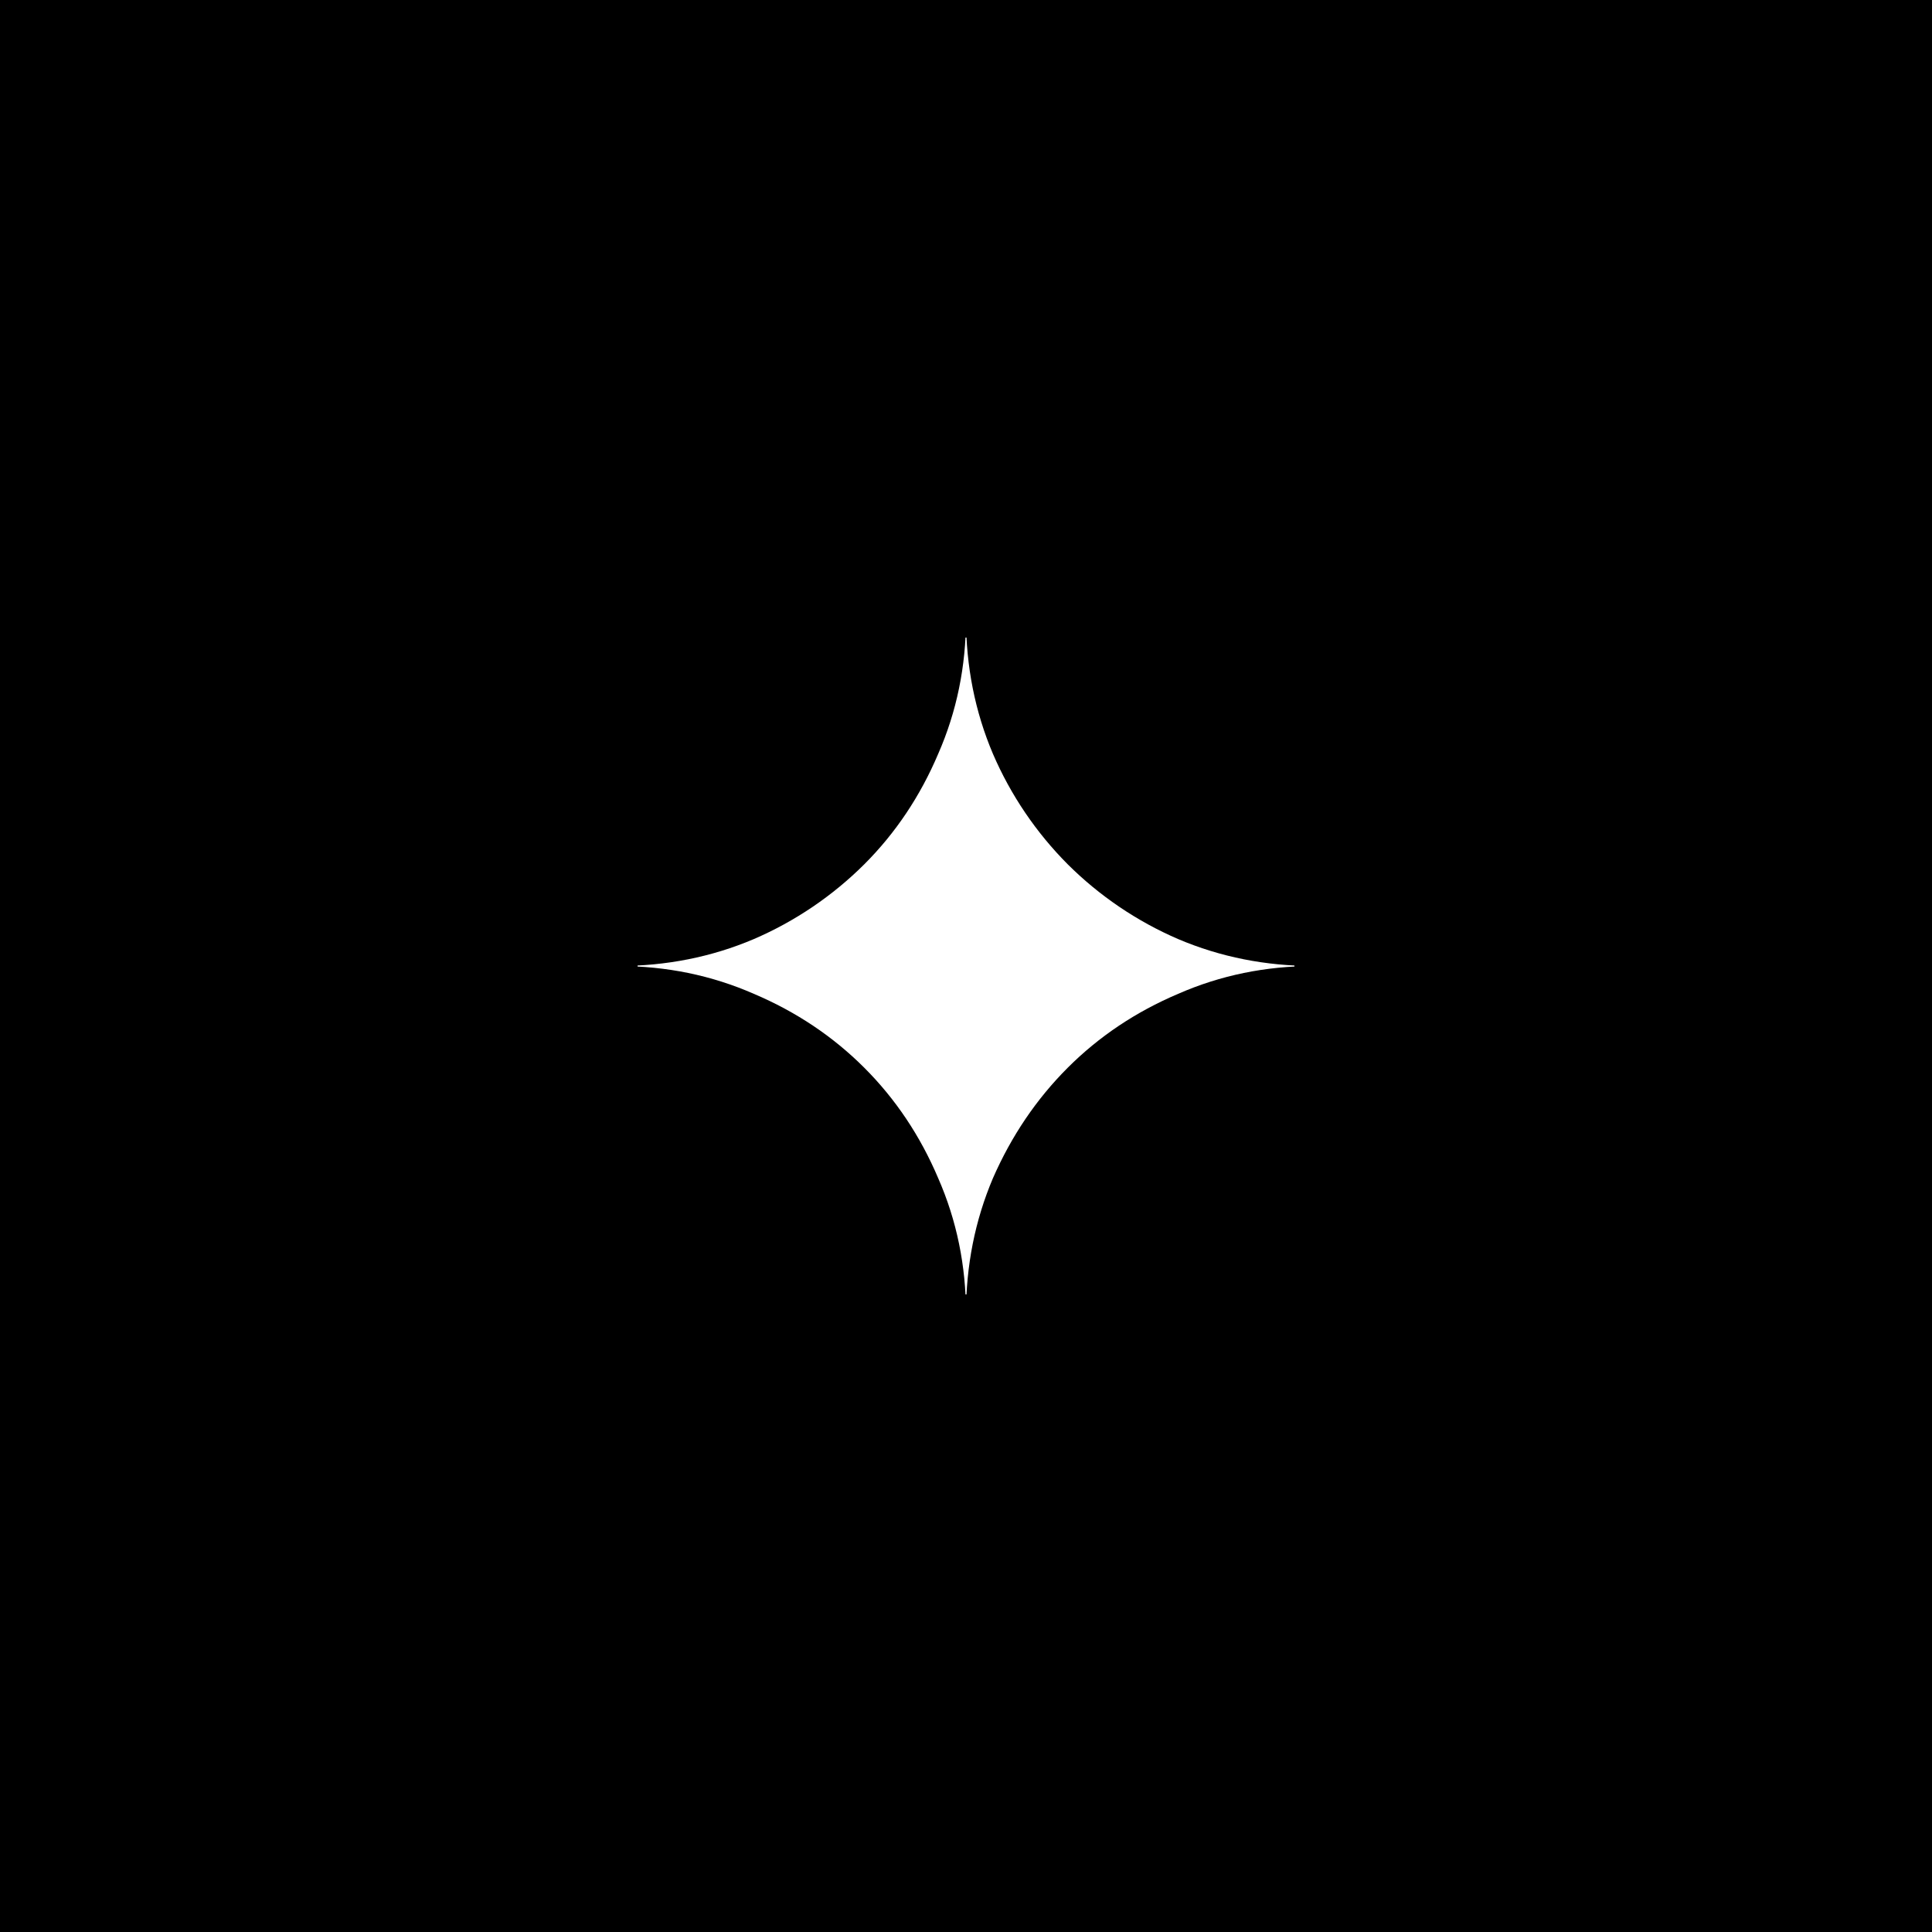
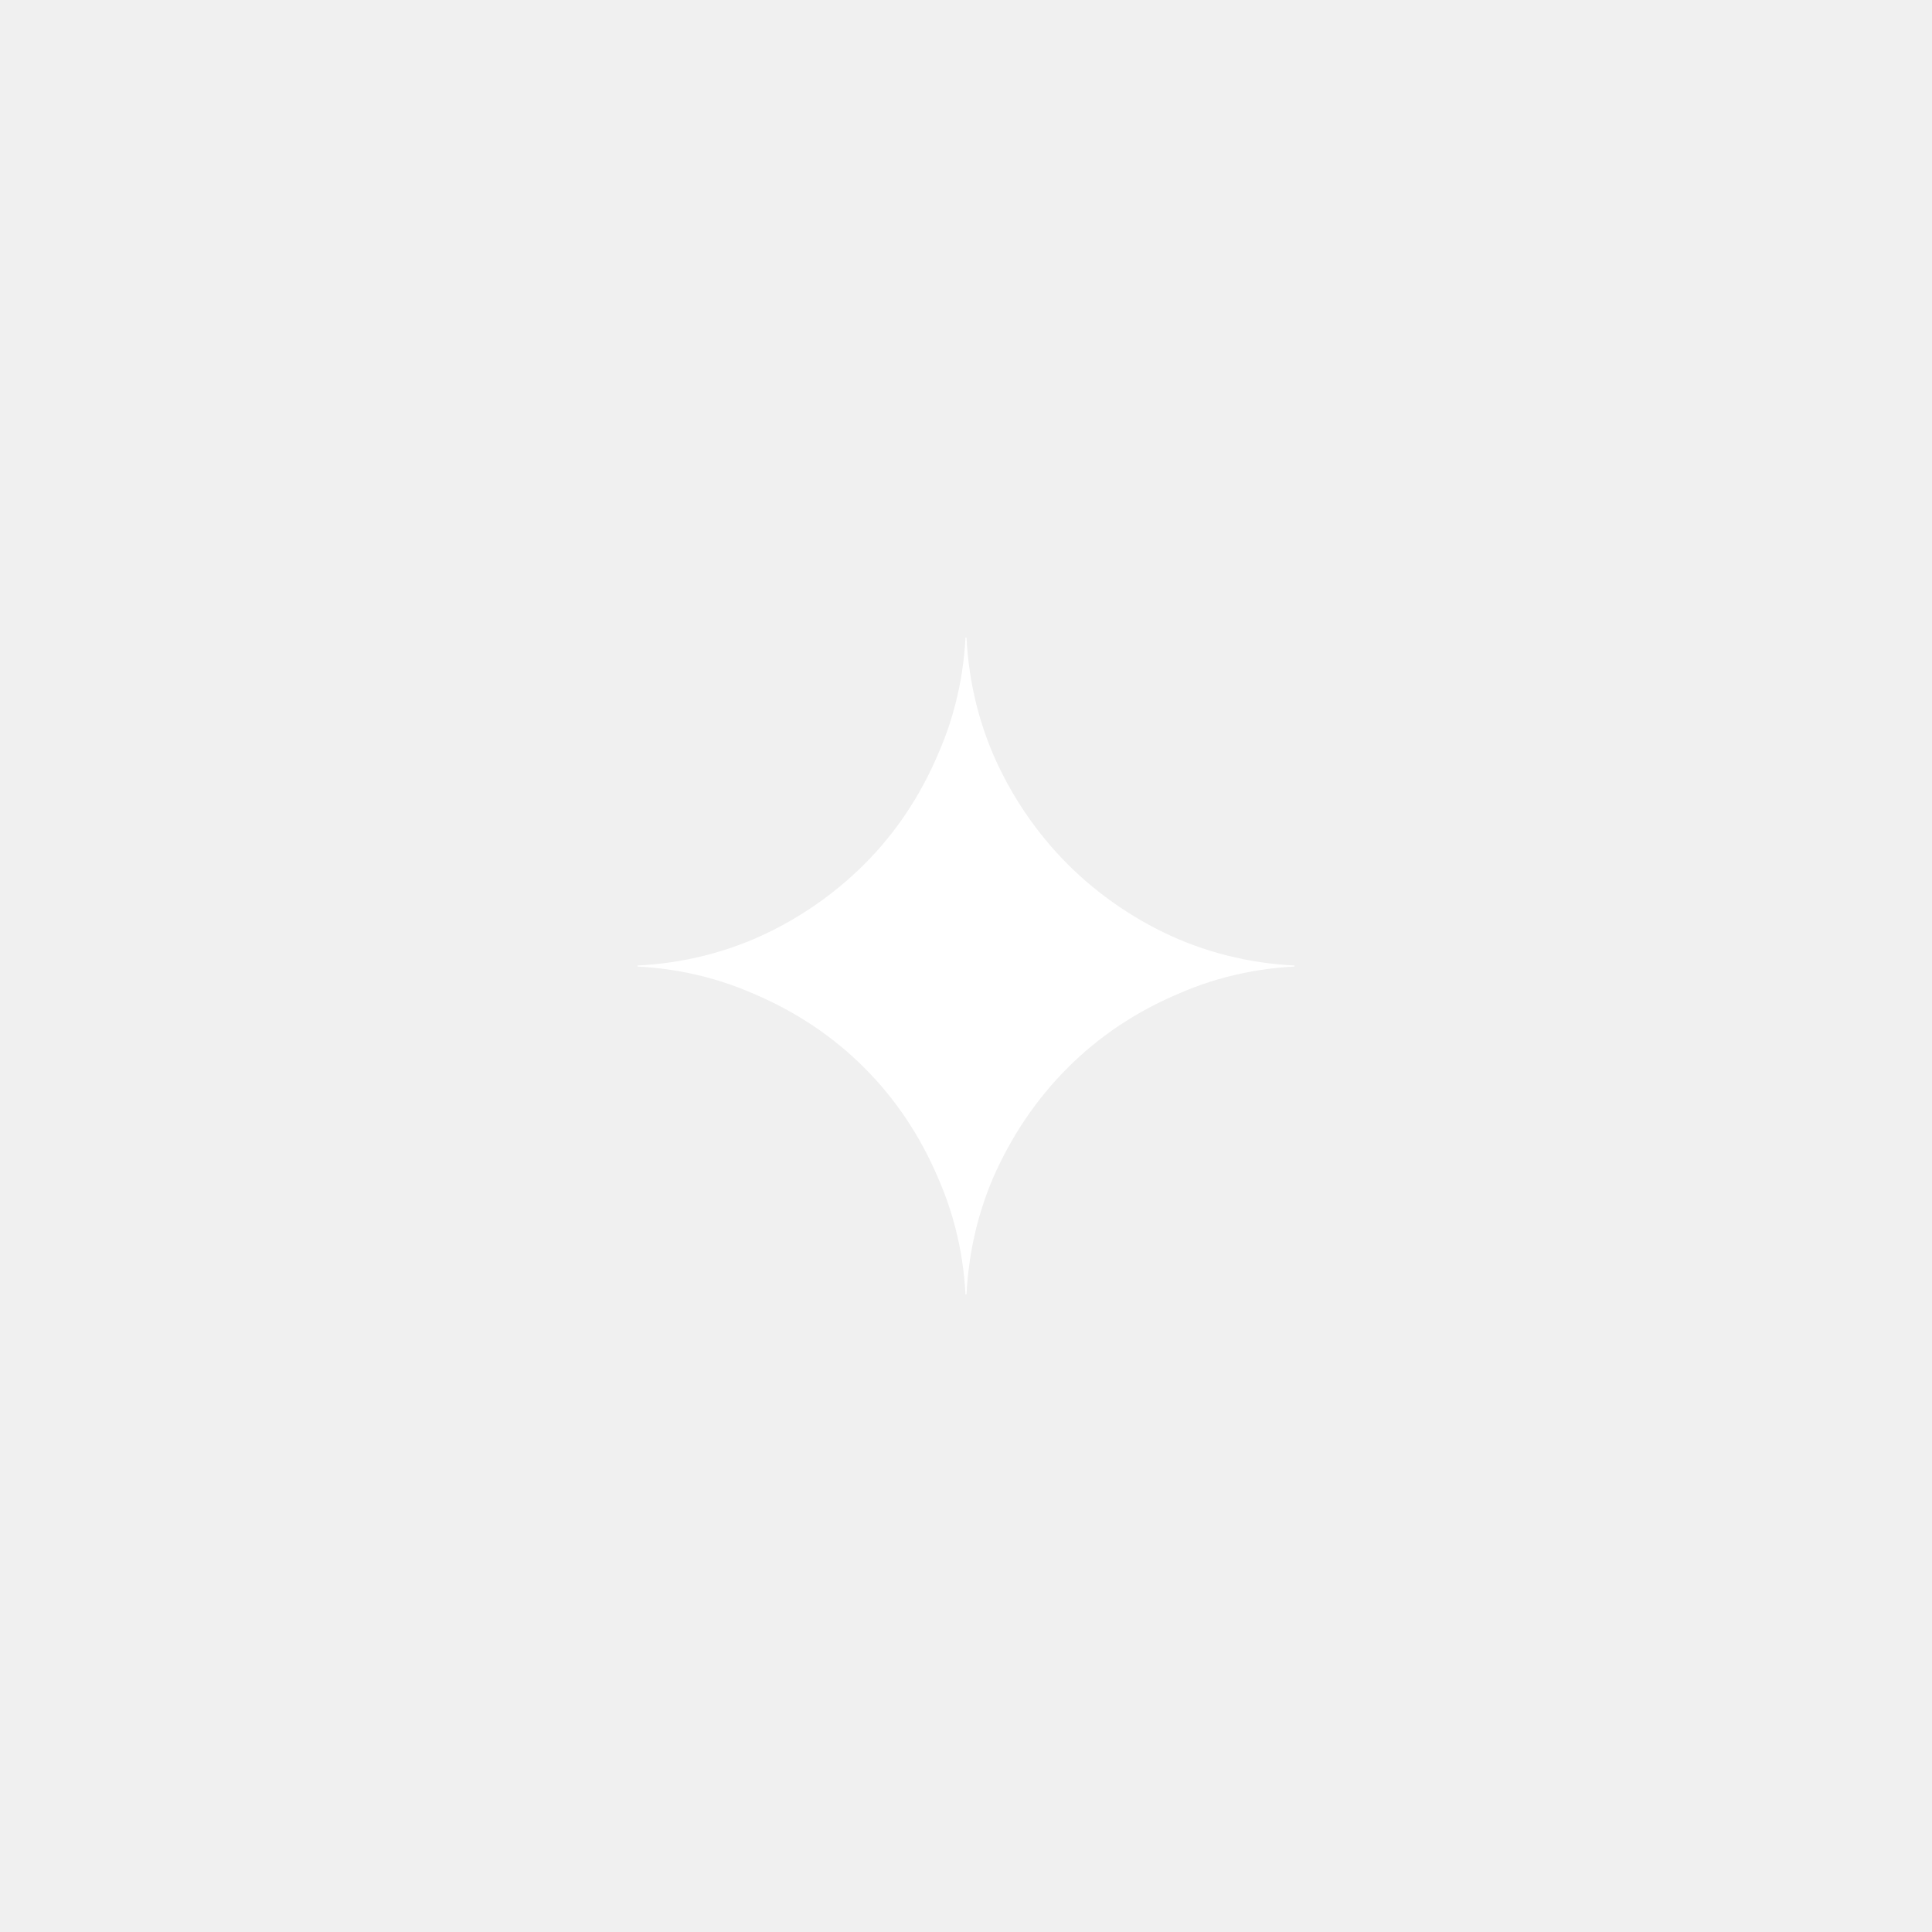
<svg xmlns="http://www.w3.org/2000/svg" fill="none" height="100" viewBox="0 0 100 100" width="100">
  <clipPath id="a">
    <path d="m33 33.001h34v34h-34z" />
  </clipPath>
-   <path d="m0 0h100v100h-100z" fill="#000" />
  <g clip-path="url(#a)">
    <path d="m48.56 60.981c.96 2.19 1.44 4.53 1.44 7.02 0-2.49.465-4.83 1.395-7.02.96-2.19 2.25-4.095 3.87-5.715s3.525-2.895 5.715-3.825c2.19-.96 4.53-1.44 7.02-1.44-2.49 0-4.83-.465-7.02-1.395-2.131-.919-4.07-2.232-5.715-3.87-1.638-1.645-2.951-3.583-3.87-5.715-.93-2.19-1.395-4.53-1.395-7.02 0 2.49-.48 4.83-1.44 7.02-.93 2.19-2.205 4.095-3.825 5.715-1.645 1.638-3.583 2.951-5.715 3.87-2.19.93-4.53 1.395-7.02 1.395 2.49 0 4.83.48 7.02 1.44 2.19.93 4.095 2.205 5.715 3.825s2.895 3.525 3.825 5.715z" fill="#fff" />
  </g>
</svg>
